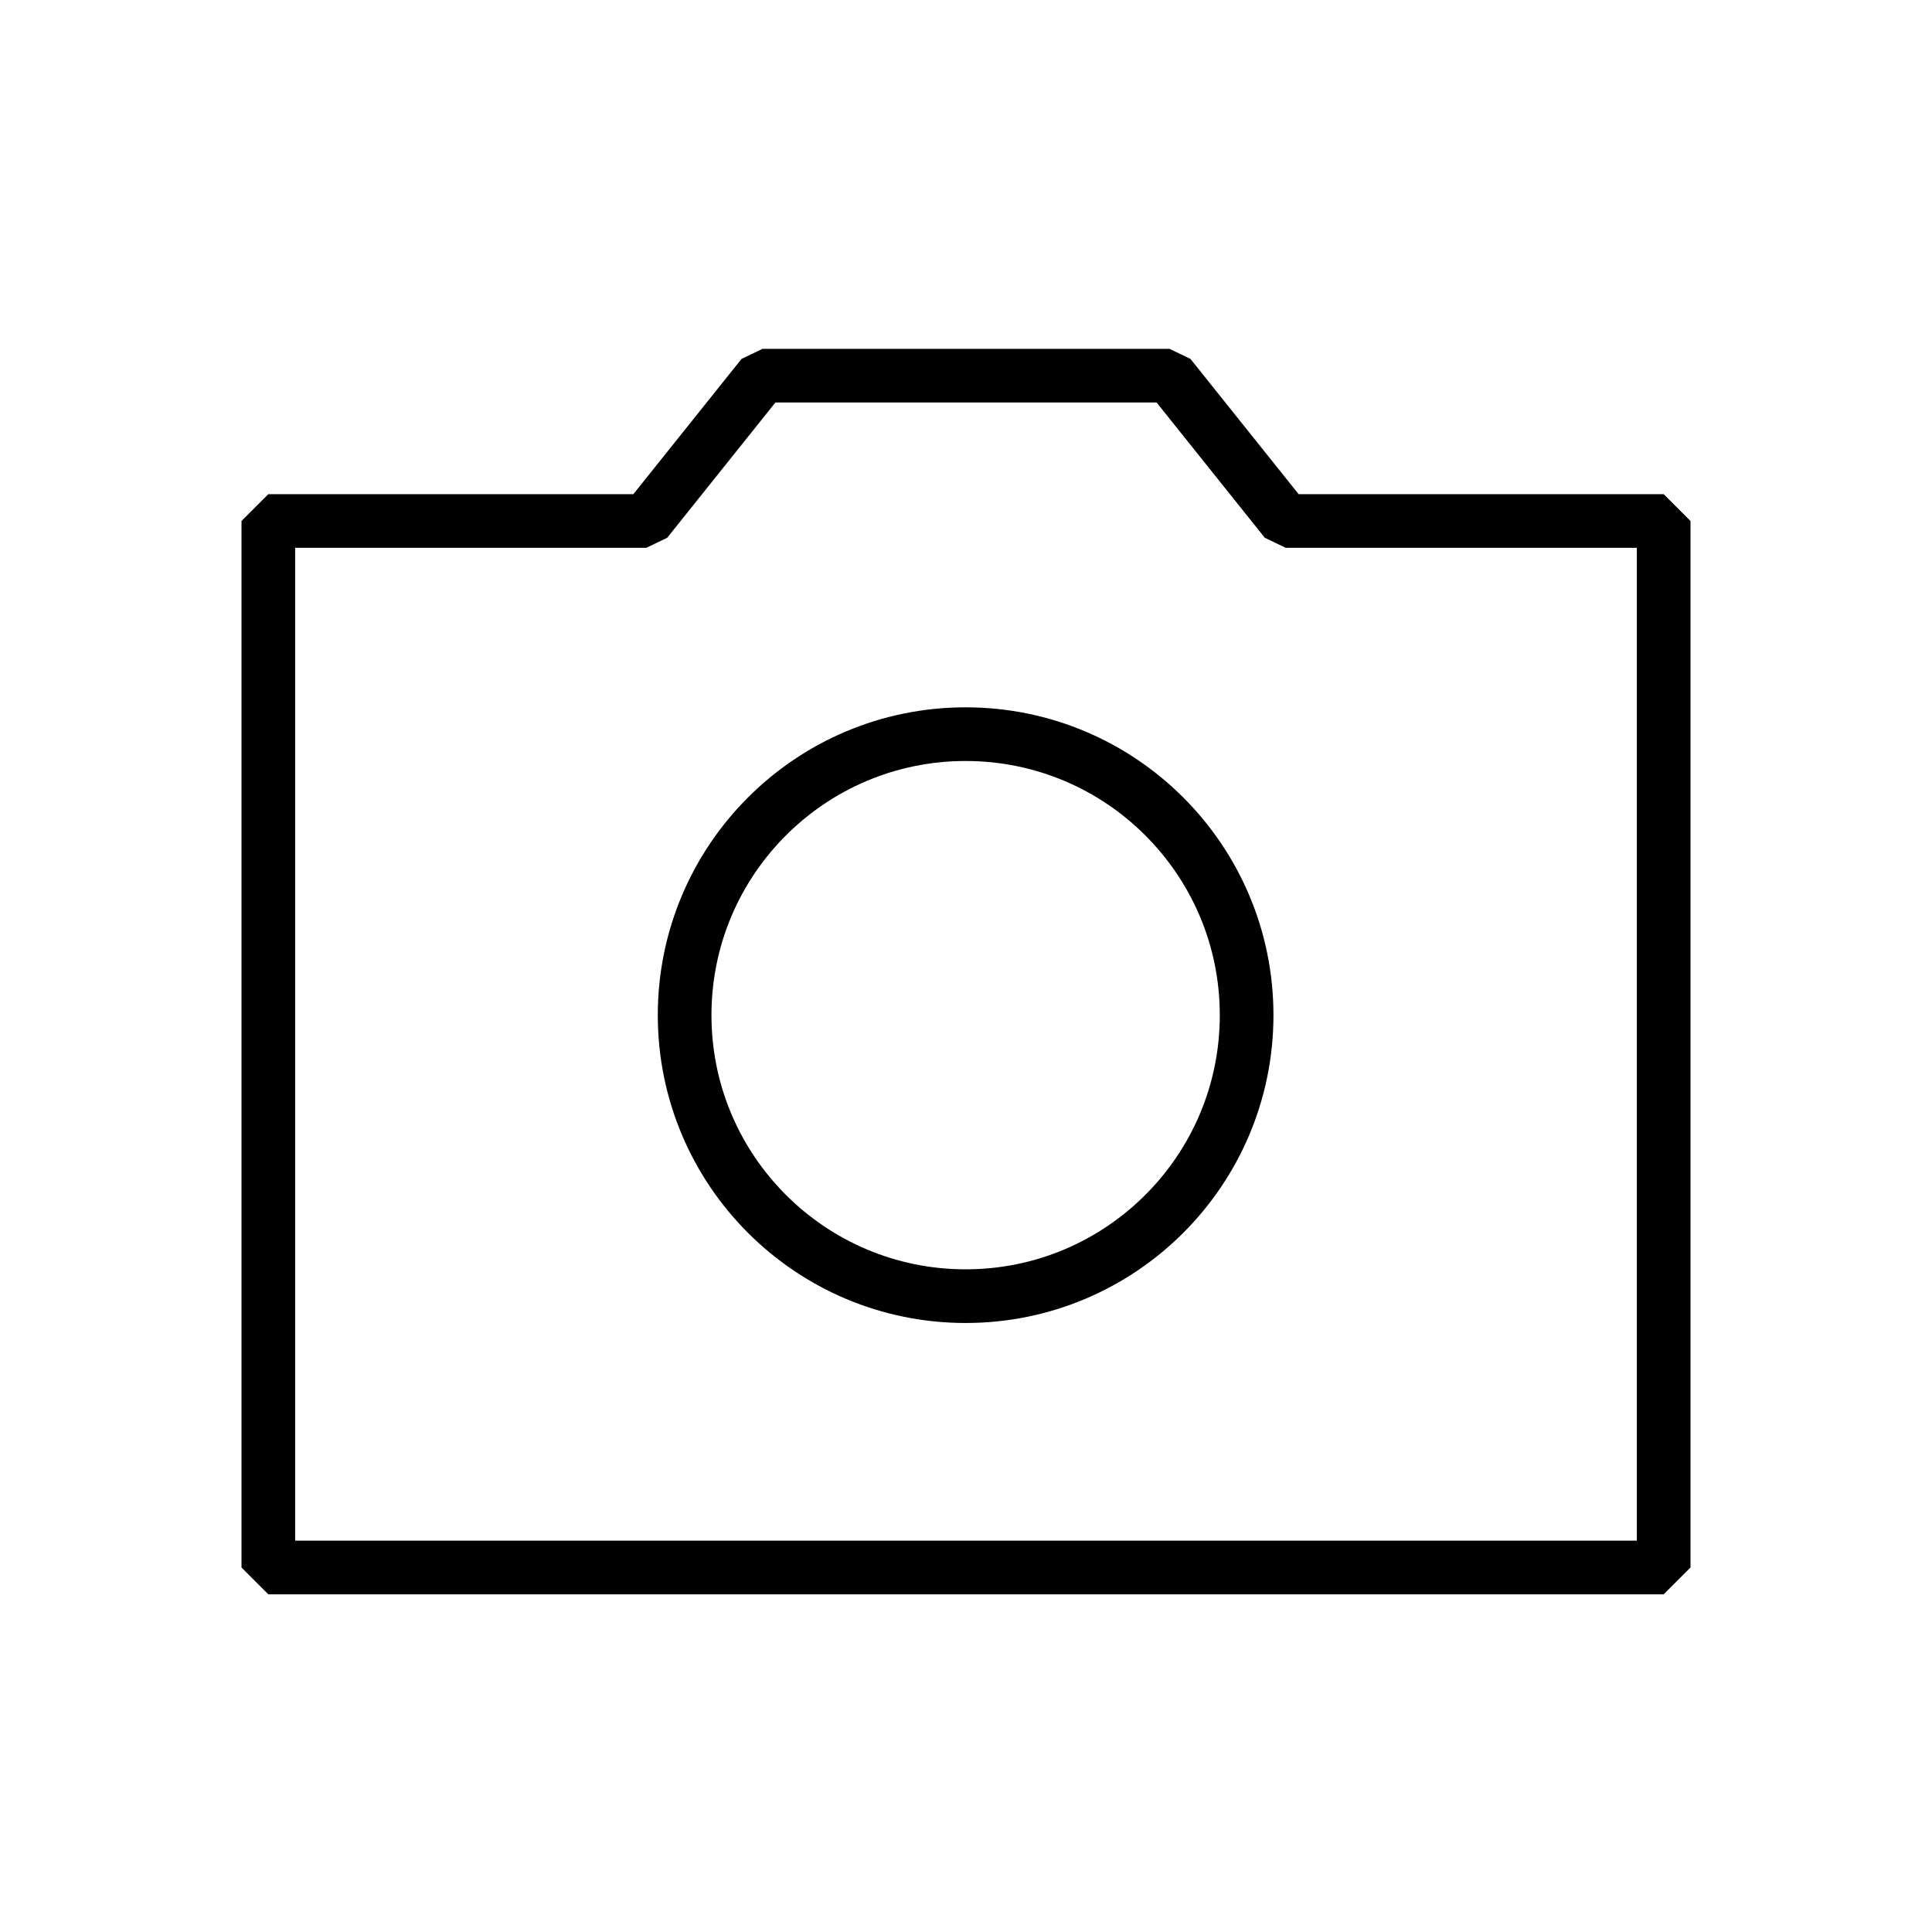
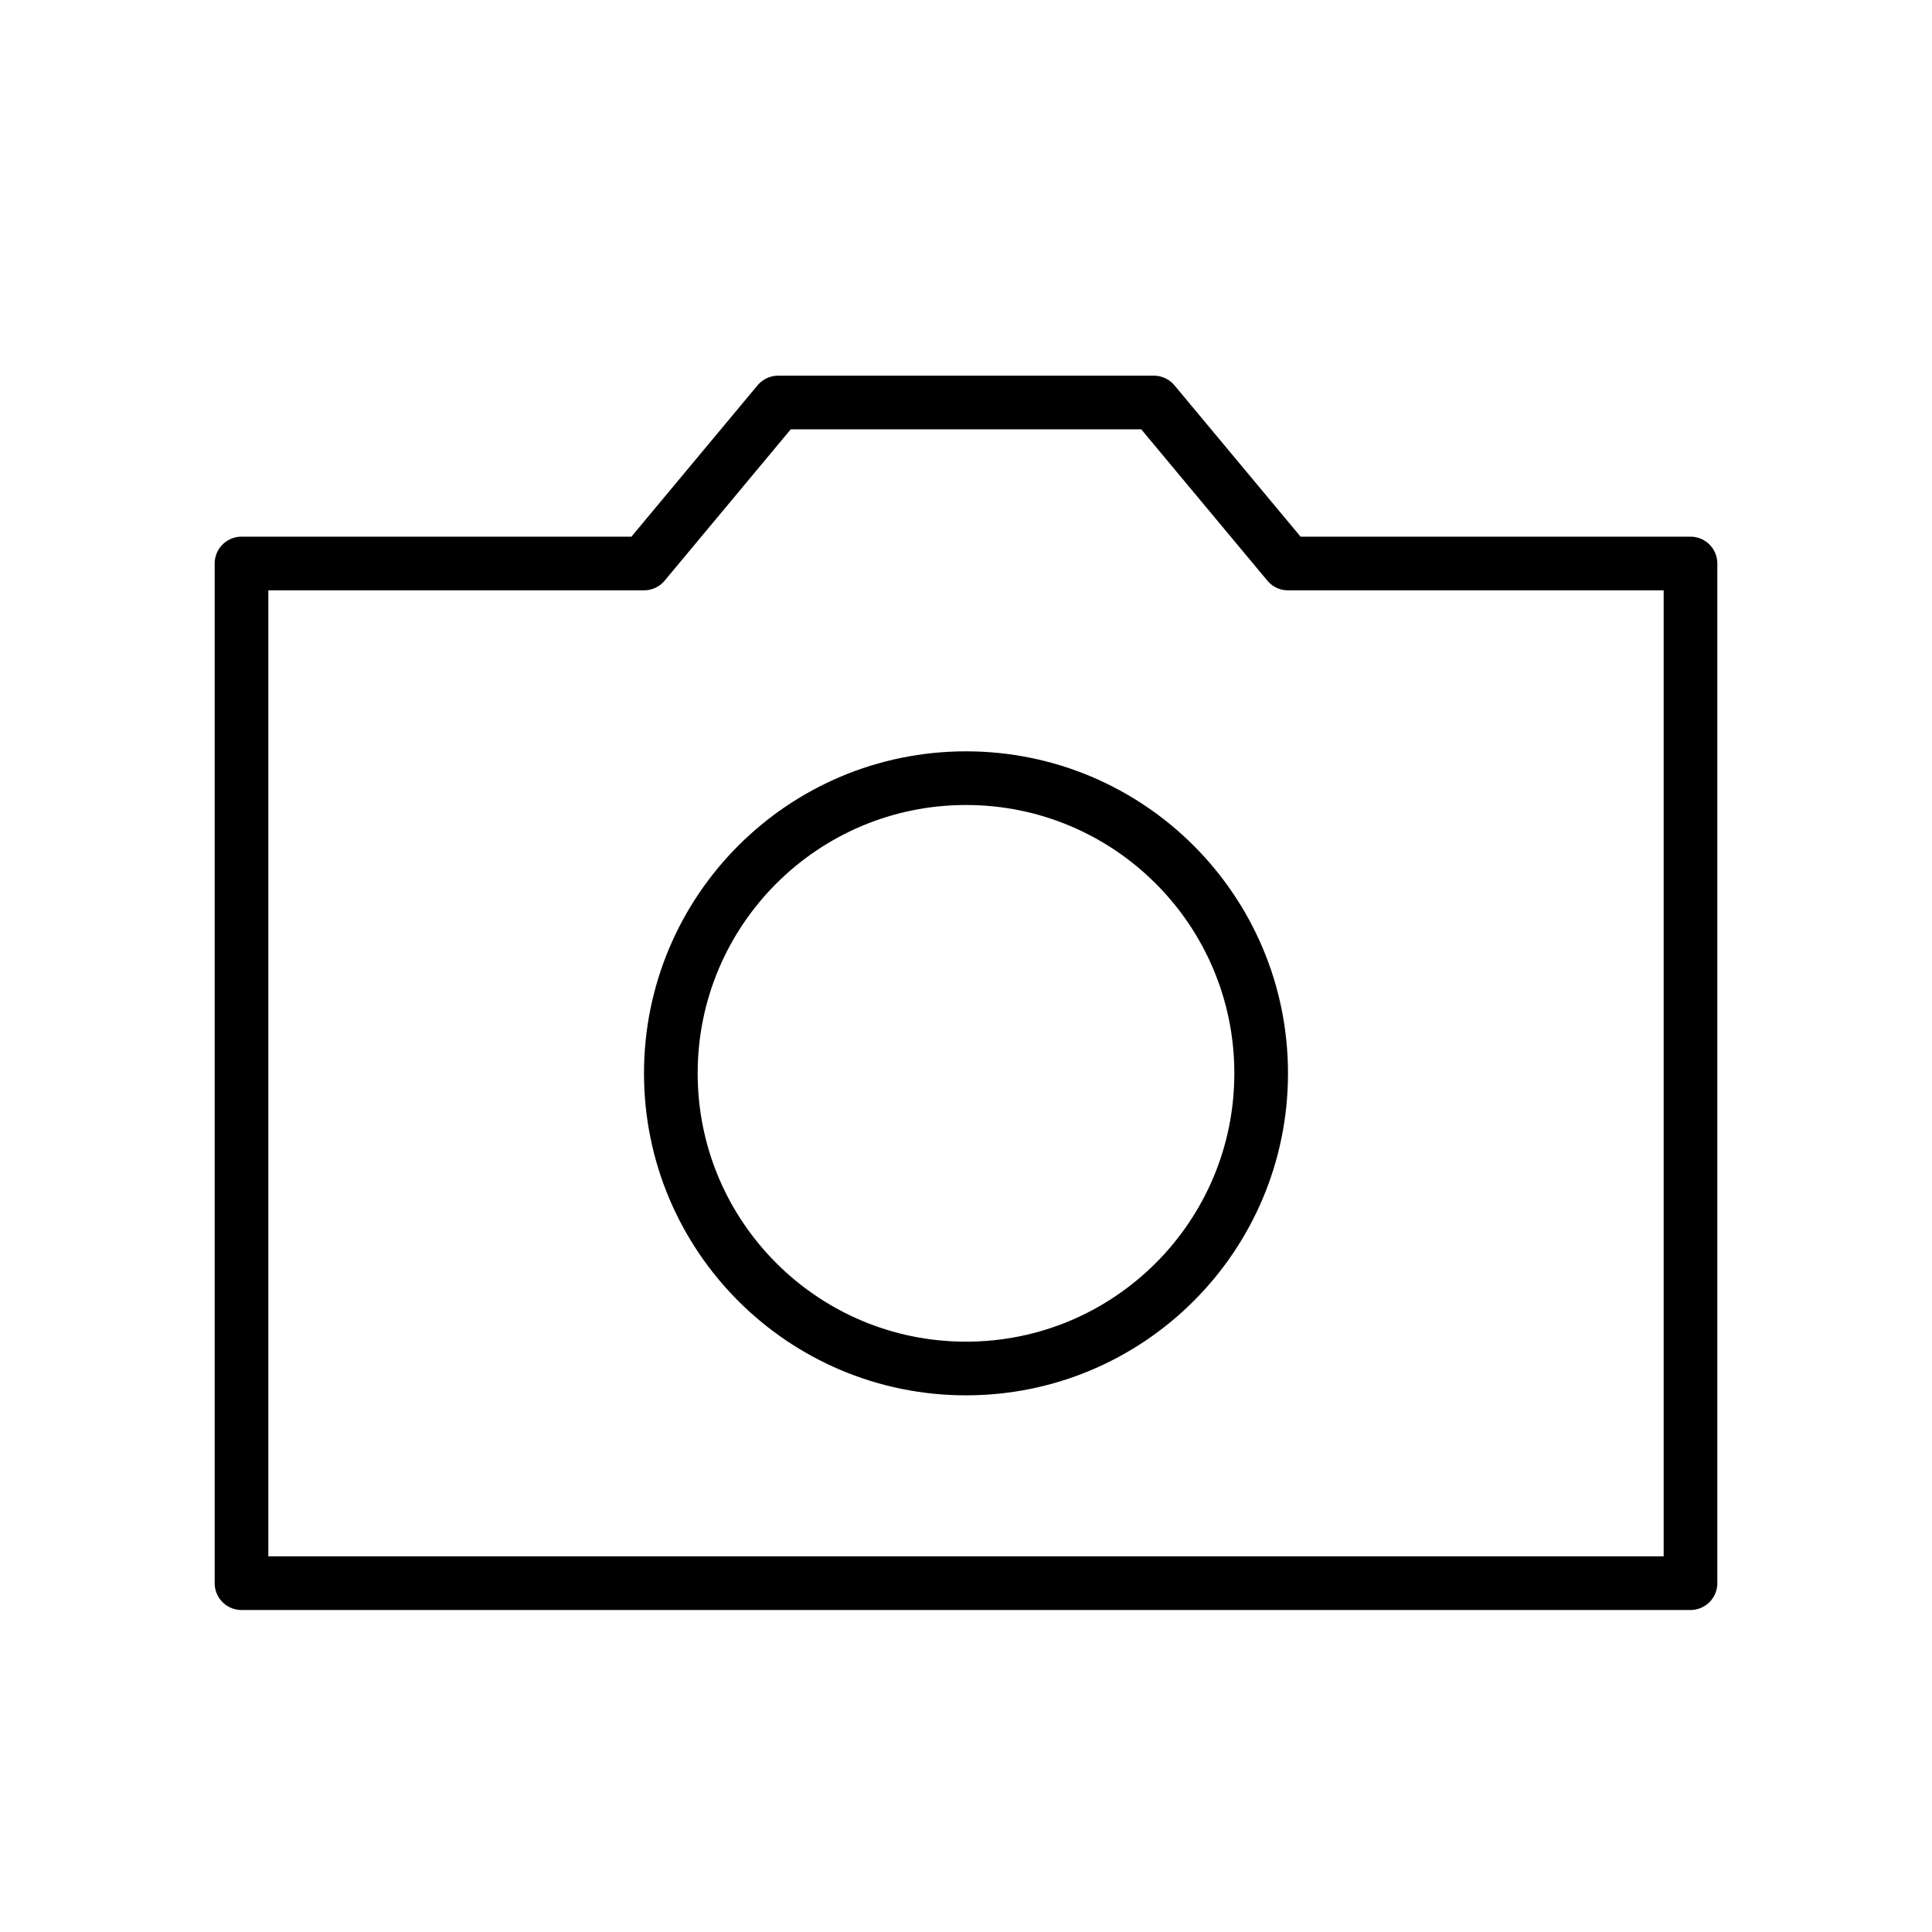
<svg xmlns="http://www.w3.org/2000/svg" width="36" height="36" viewBox="0 0 36 36" fill="none">
-   <path d="M21.792 7L23.958 9.708H31V29.208H5V9.708H12.042L14.208 7H21.792Z" stroke="black" stroke-linejoin="bevel" />
-   <circle cx="17.993" cy="18.916" r="5.236" stroke="black" />
+   <path d="M21.5 7.5L24 10.5H31.5V29.5H4.5V10.5H12L14.5 7.5H21.5Z" stroke="black" stroke-linejoin="round" />
+   <circle cx="18" cy="20" r="5.5" stroke="black" stroke-linejoin="round" />
</svg>
